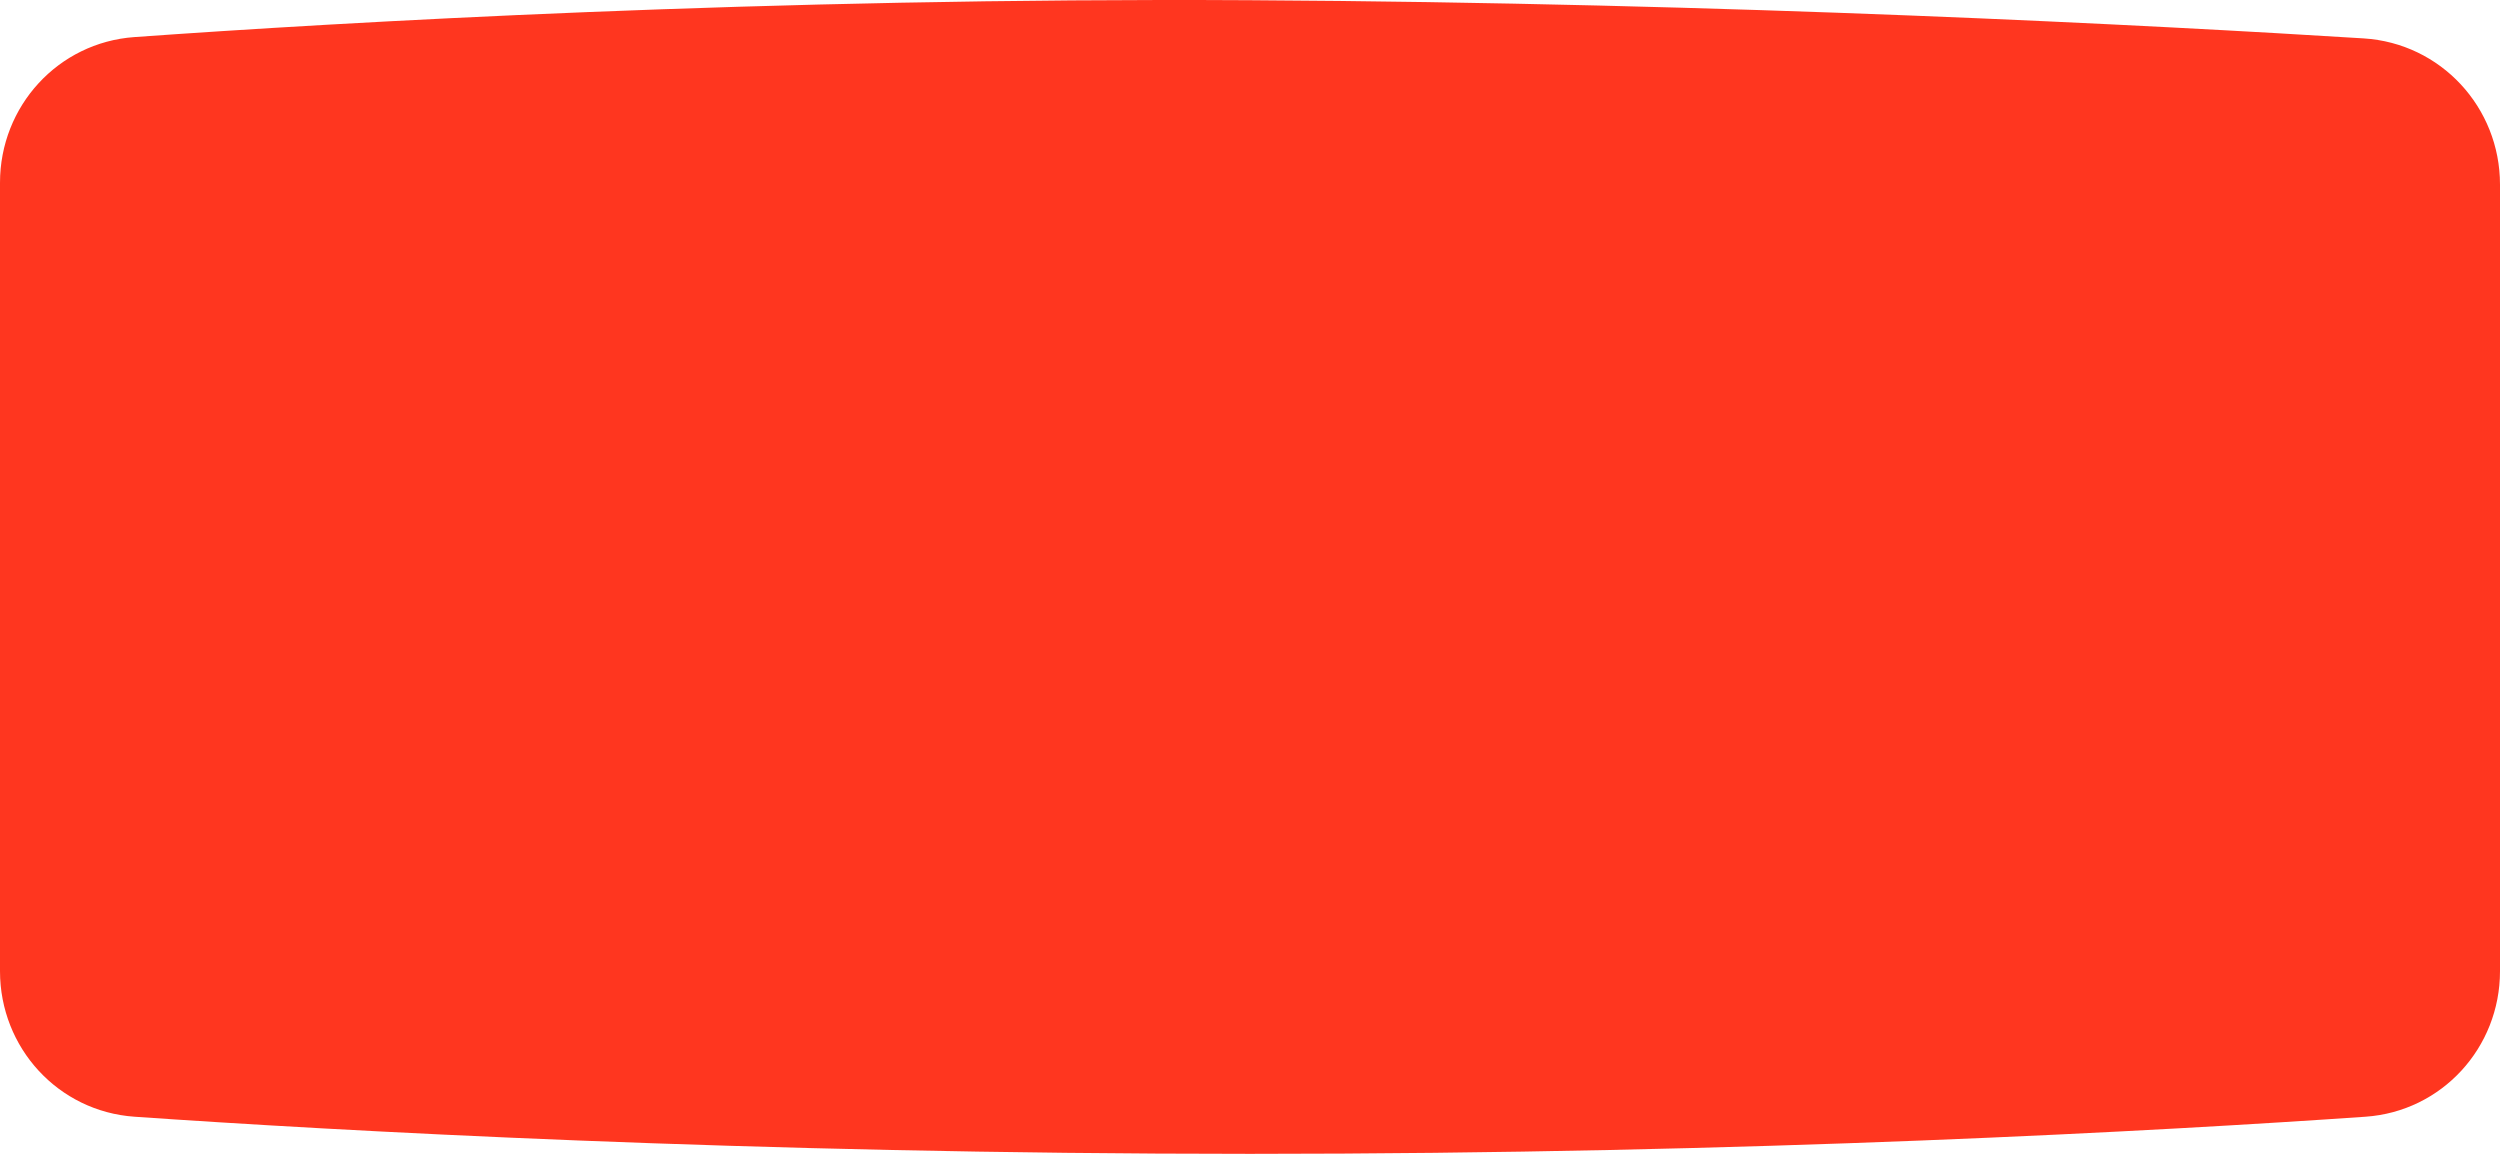
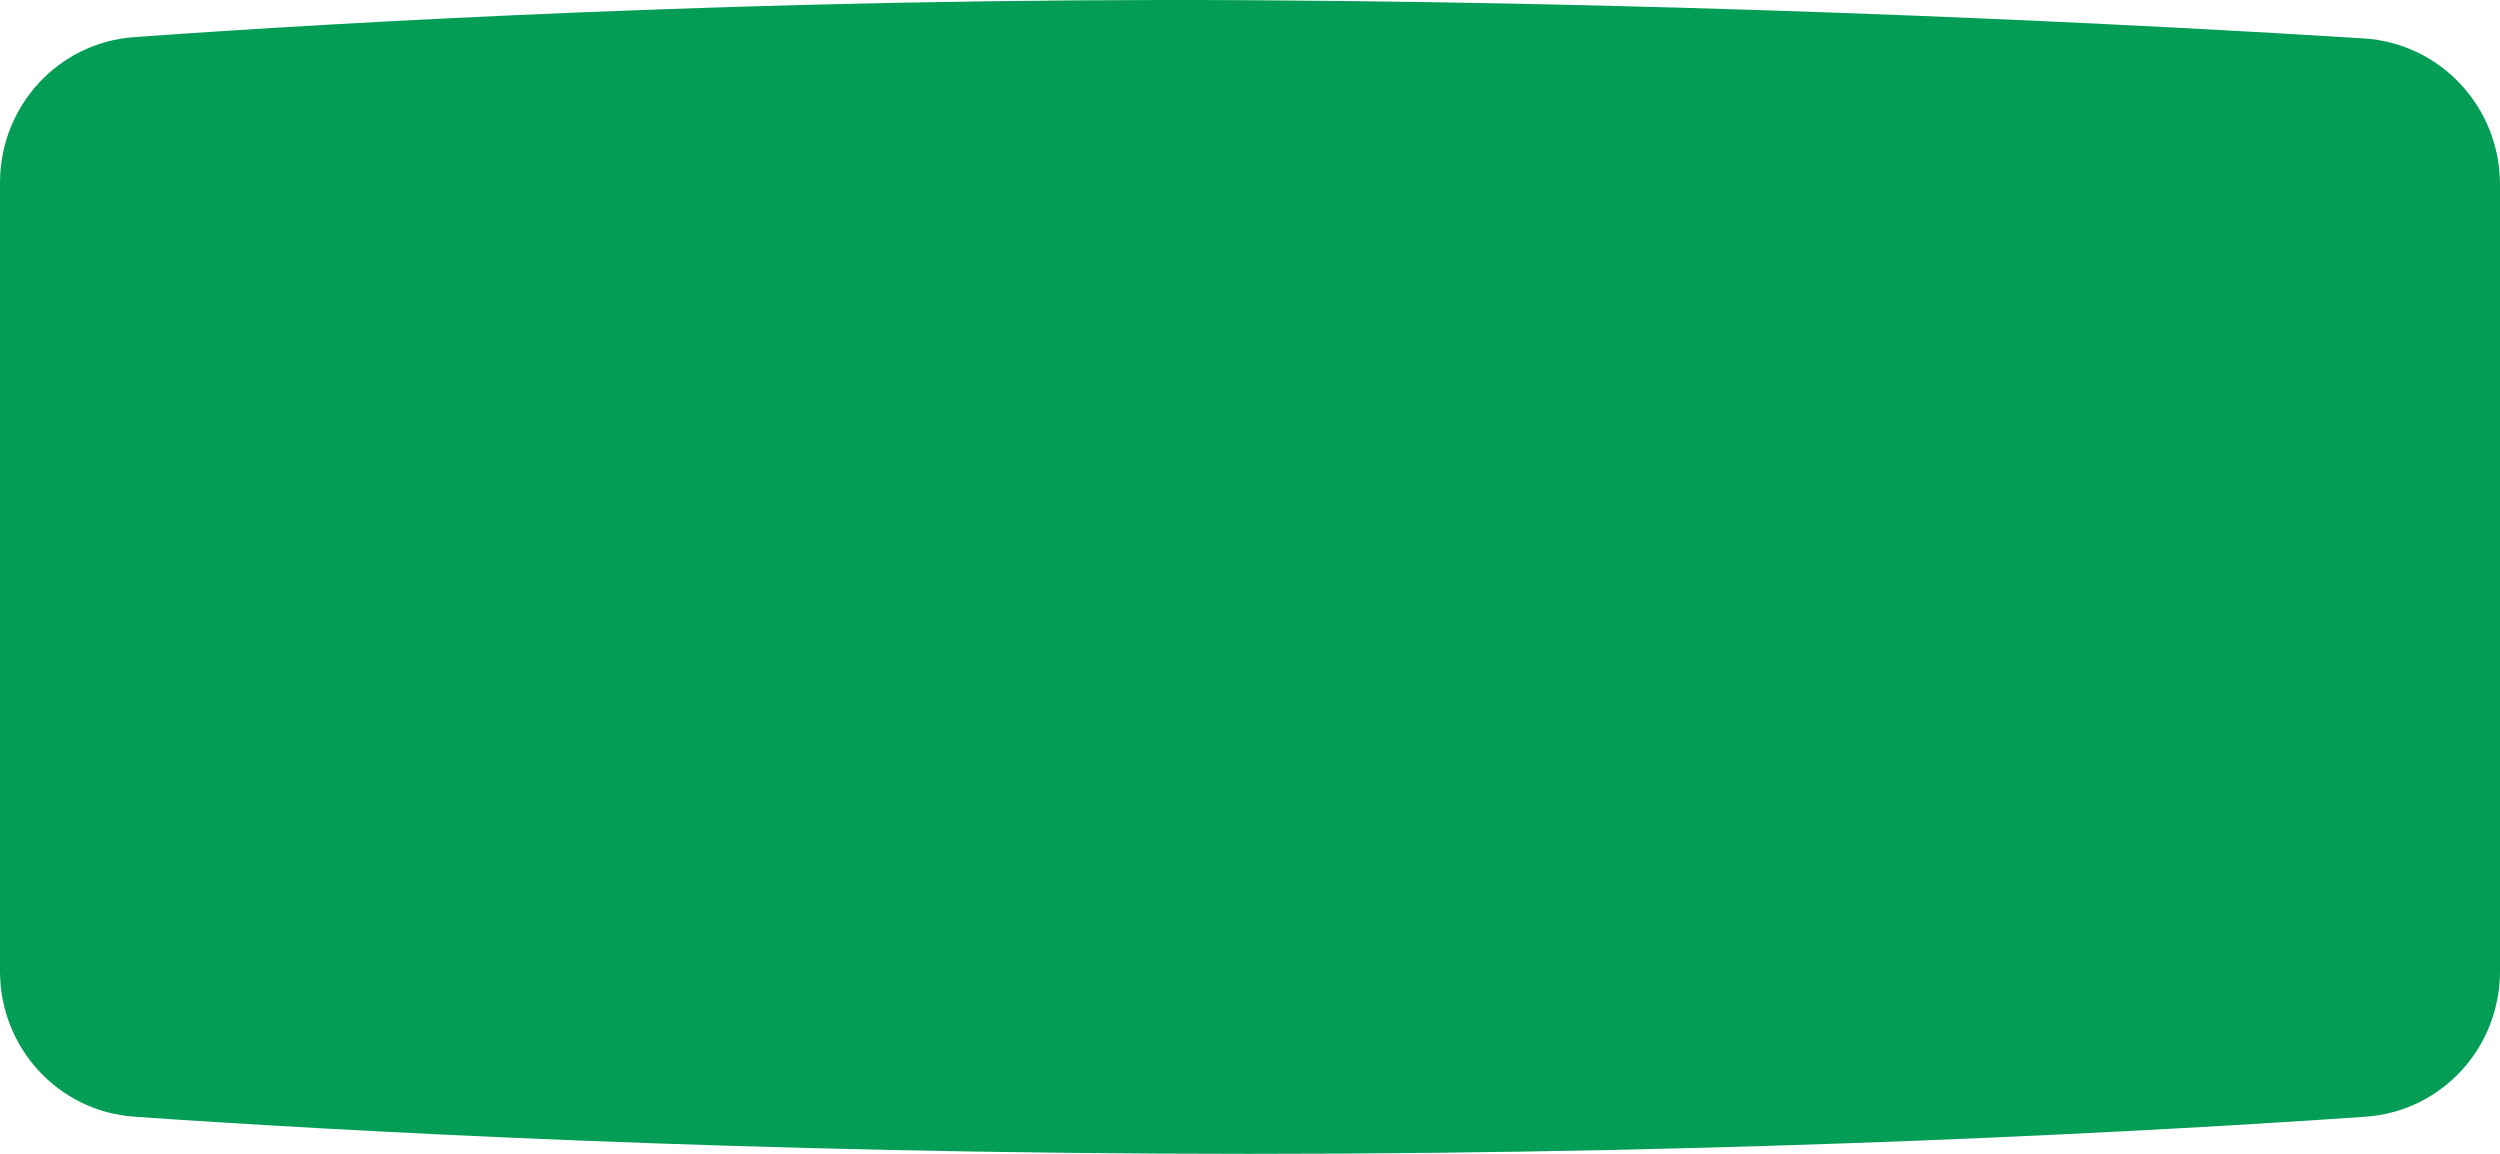
<svg xmlns="http://www.w3.org/2000/svg" width="338" height="156" viewBox="0 0 338 156" fill="none">
-   <path d="M0 24.704C0 14.36 7.851 5.751 18.169 5.013C46.175 3.012 103.552 -0.348 169 0.029C234.24 0.406 291.461 3.435 319.563 5.191C329.994 5.843 338 14.509 338 24.96V131.301C338 141.656 330.134 150.267 319.804 150.982C292.584 152.867 237.105 156 169 156C100.895 156 45.416 152.867 18.196 150.982C7.866 150.267 0 141.656 0 131.301V24.704Z" fill="#FF361F" />
+   <path d="M0 24.704C0 14.36 7.851 5.751 18.169 5.013C46.175 3.012 103.552 -0.348 169 0.029C234.24 0.406 291.461 3.435 319.563 5.191C329.994 5.843 338 14.509 338 24.96V131.301C338 141.656 330.134 150.267 319.804 150.982C292.584 152.867 237.105 156 169 156C100.895 156 45.416 152.867 18.196 150.982C7.866 150.267 0 141.656 0 131.301V24.704Z" fill="#039D55" />
</svg>
